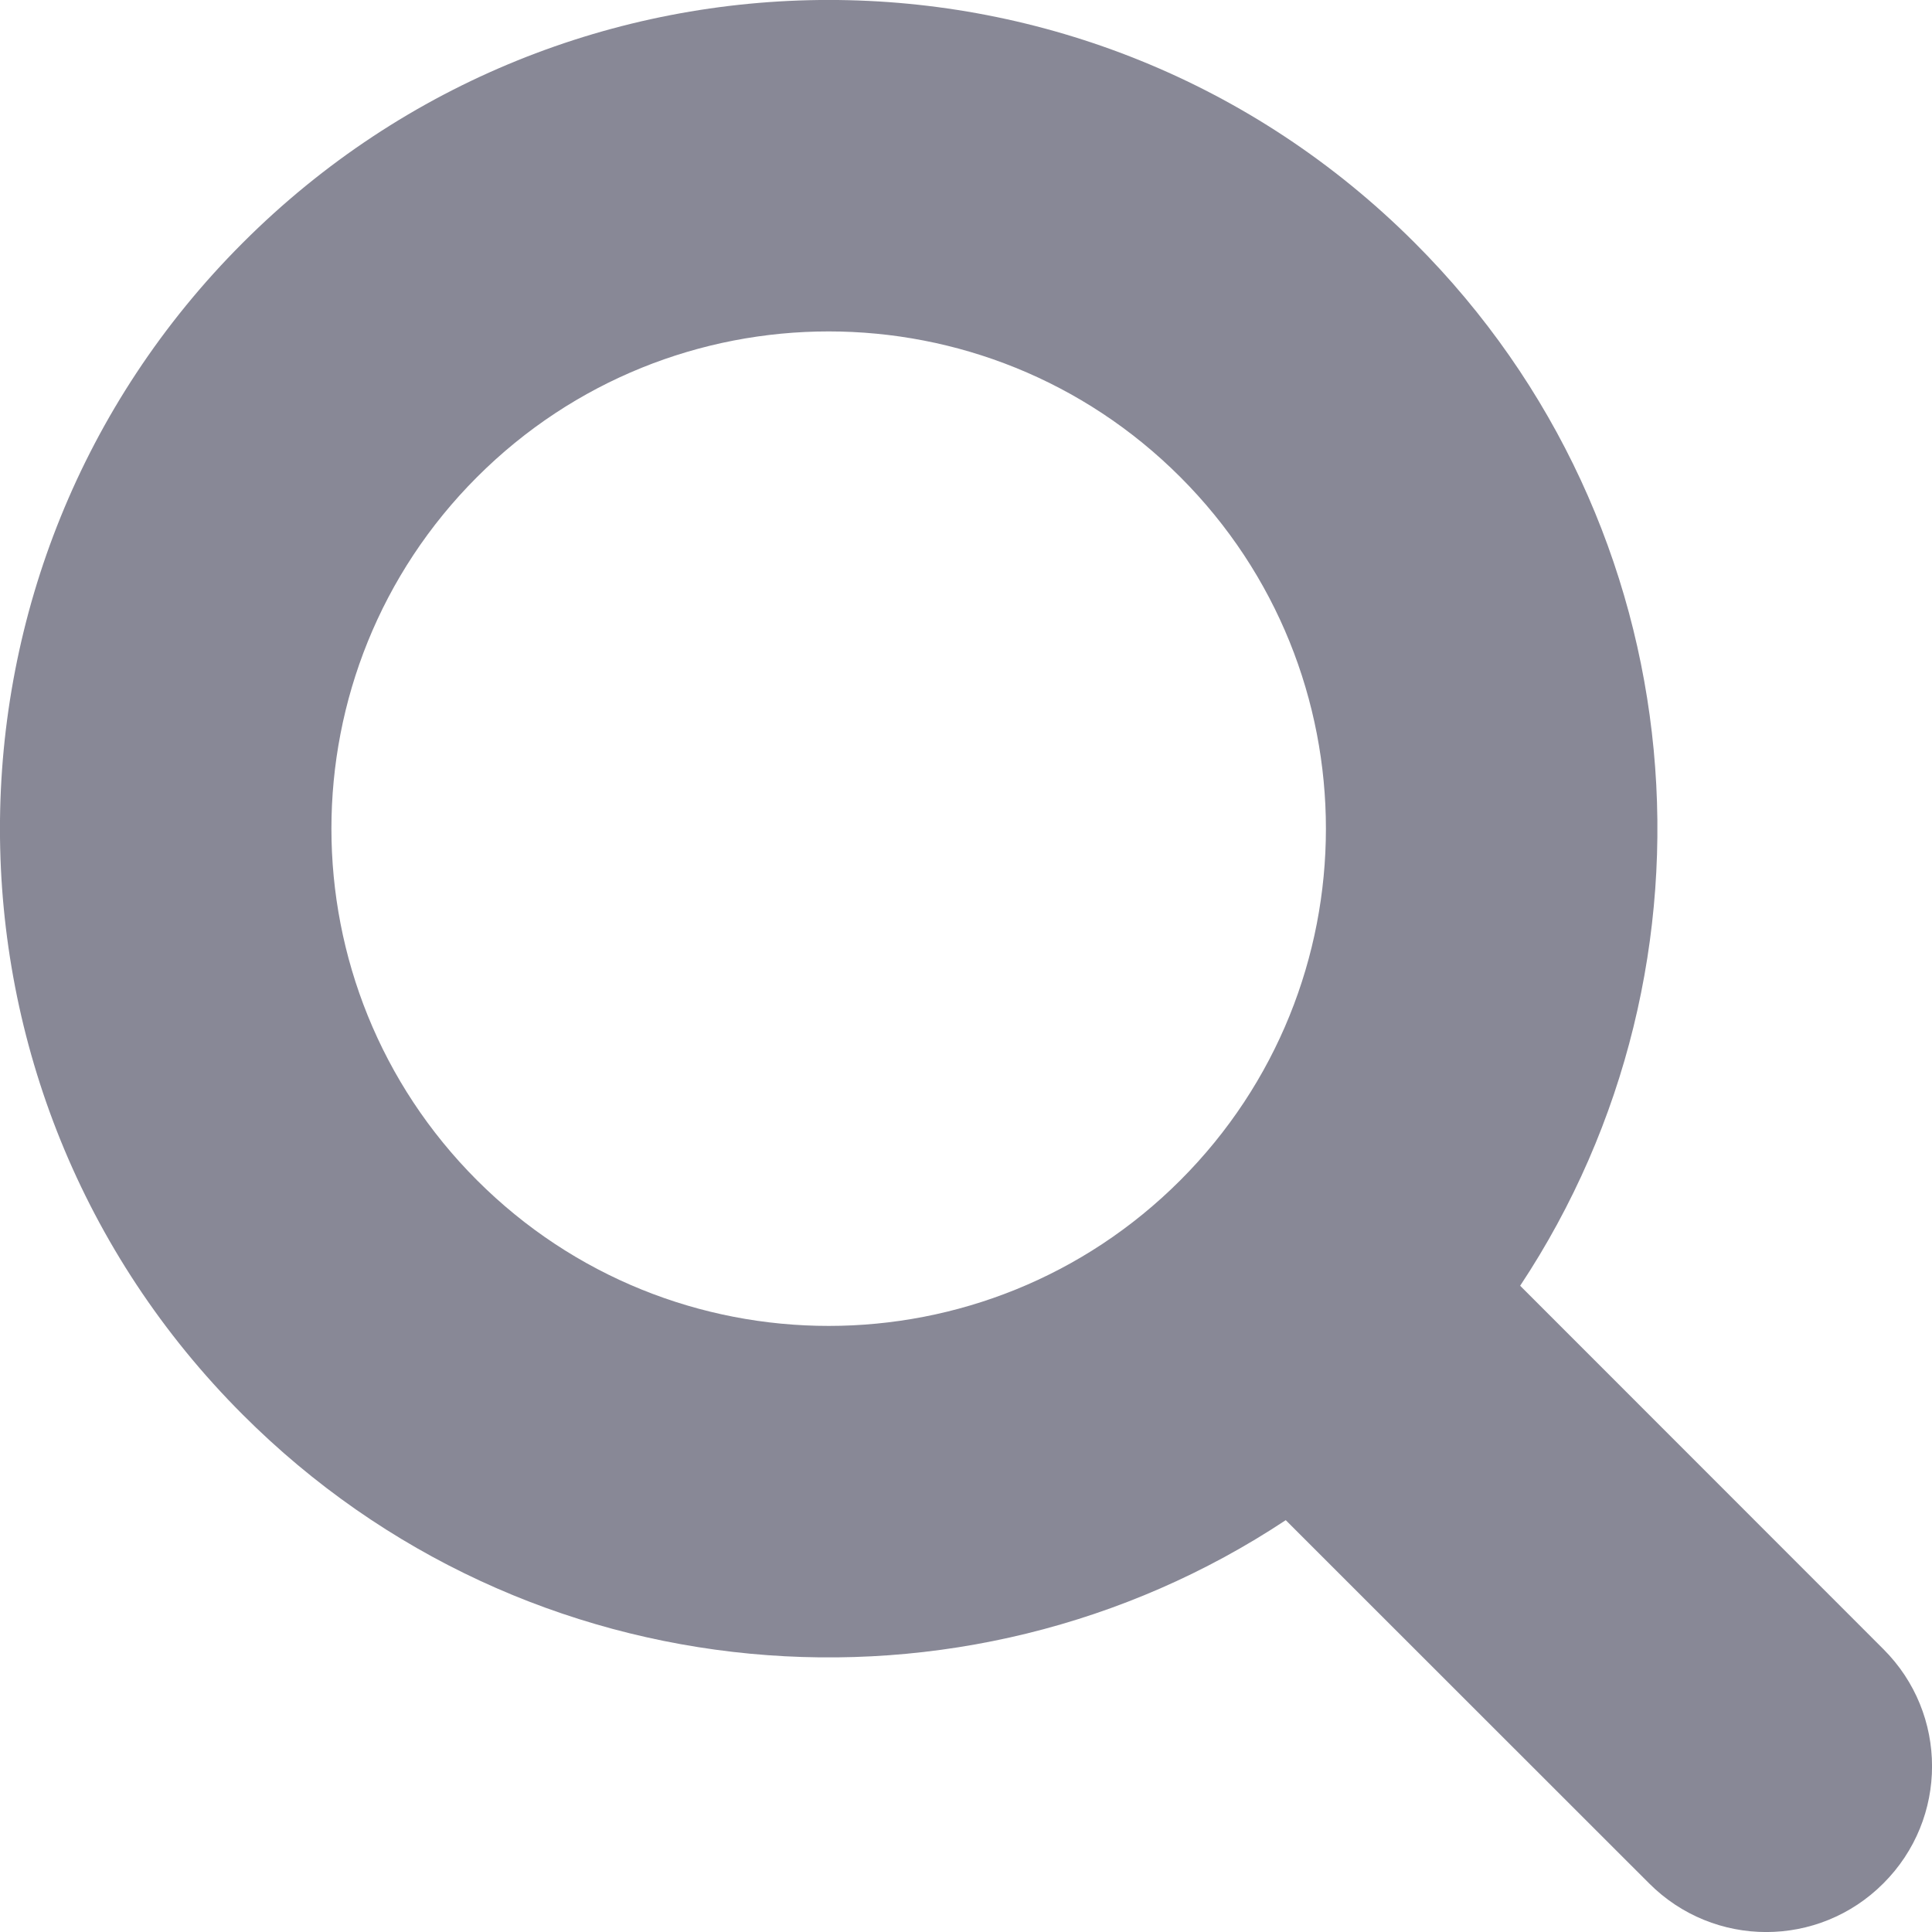
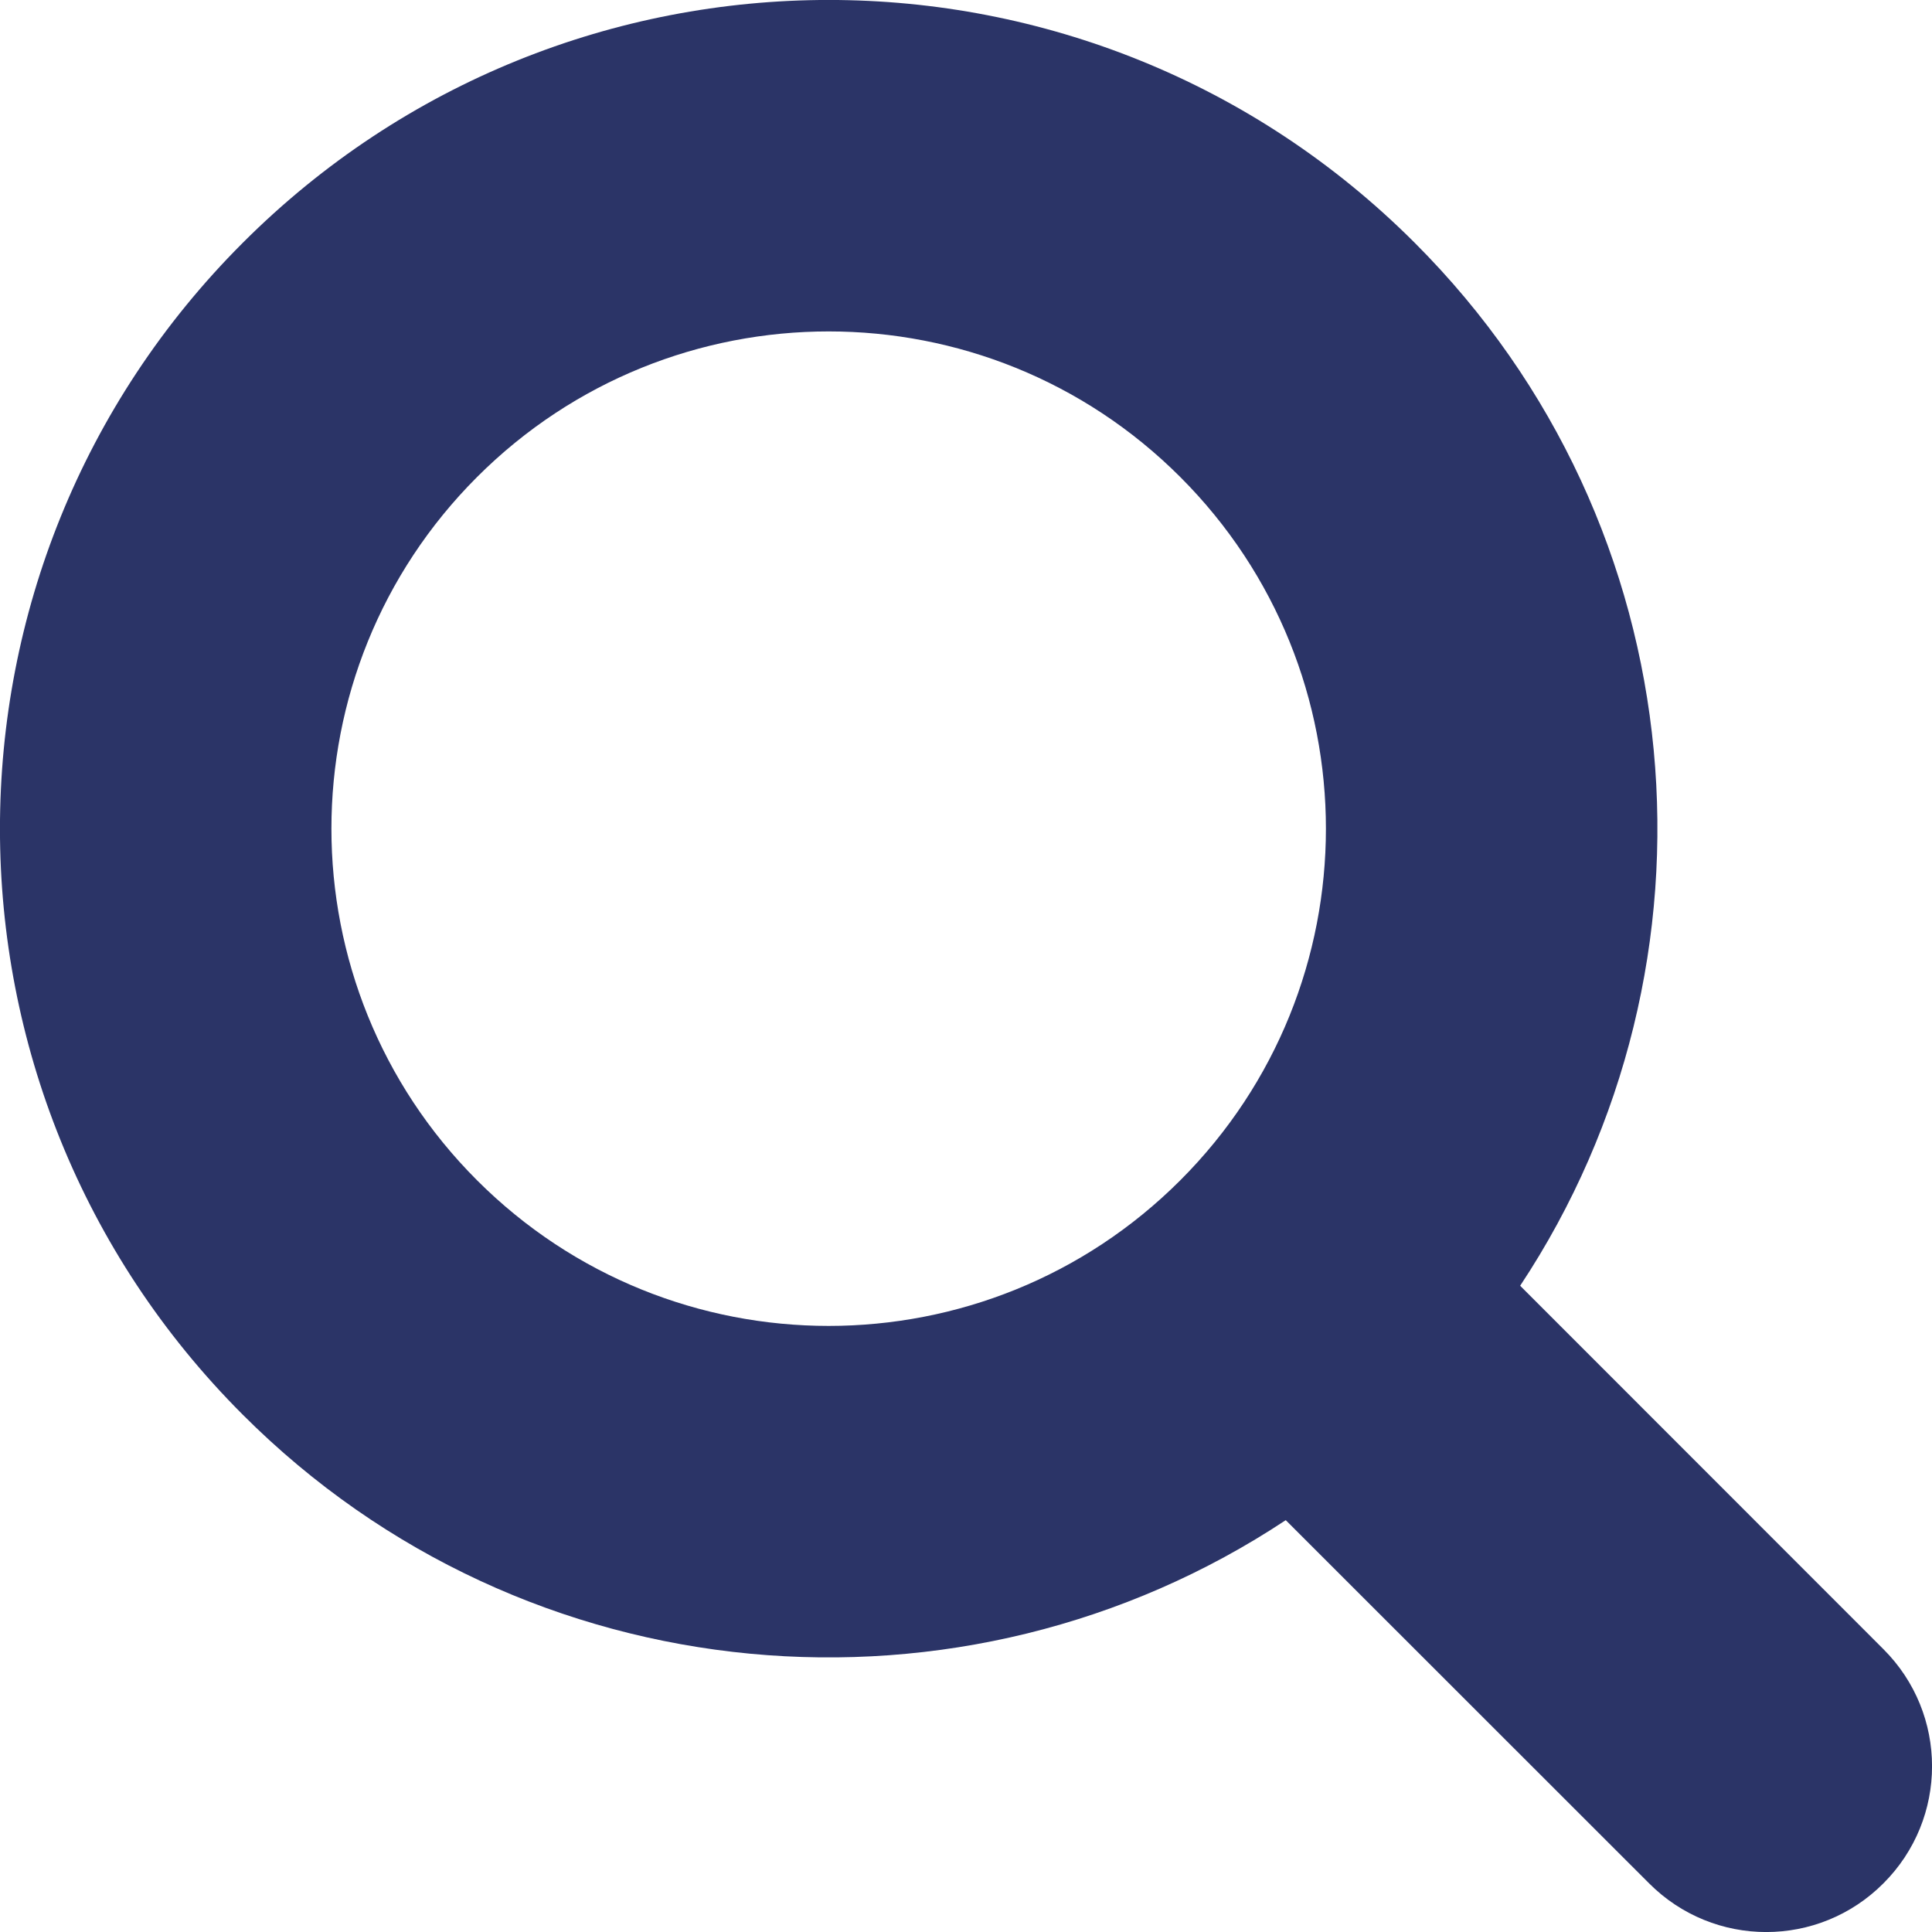
<svg xmlns="http://www.w3.org/2000/svg" width="12" height="12" viewBox="0 0 12 12" fill="none">
-   <path fill-rule="evenodd" clip-rule="evenodd" d="M9.442 7.986C10.766 5.988 10.548 3.268 8.787 1.508C6.777 -0.503 3.518 -0.503 1.508 1.508C-0.503 3.518 -0.503 6.777 1.508 8.787C3.268 10.548 5.988 10.766 7.986 9.442L10.243 11.698C10.645 12.101 11.296 12.101 11.698 11.698C12.101 11.296 12.101 10.645 11.698 10.243L9.442 7.986ZM7.331 2.963C8.537 4.169 8.537 6.125 7.331 7.331C6.125 8.537 4.169 8.537 2.963 7.331C1.757 6.125 1.757 4.169 2.963 2.963C4.169 1.757 6.125 1.757 7.331 2.963Z" fill="#888896" />
+   <path fill-rule="evenodd" clip-rule="evenodd" d="M9.442 7.986C10.766 5.988 10.548 3.268 8.787 1.508C6.777 -0.503 3.518 -0.503 1.508 1.508C-0.503 3.518 -0.503 6.777 1.508 8.787C3.268 10.548 5.988 10.766 7.986 9.442L10.243 11.698C10.645 12.101 11.296 12.101 11.698 11.698C12.101 11.296 12.101 10.645 11.698 10.243L9.442 7.986ZM7.331 2.963C8.537 4.169 8.537 6.125 7.331 7.331C6.125 8.537 4.169 8.537 2.963 7.331C1.757 6.125 1.757 4.169 2.963 2.963C4.169 1.757 6.125 1.757 7.331 2.963Z" fill="#2B3467" />
</svg>
